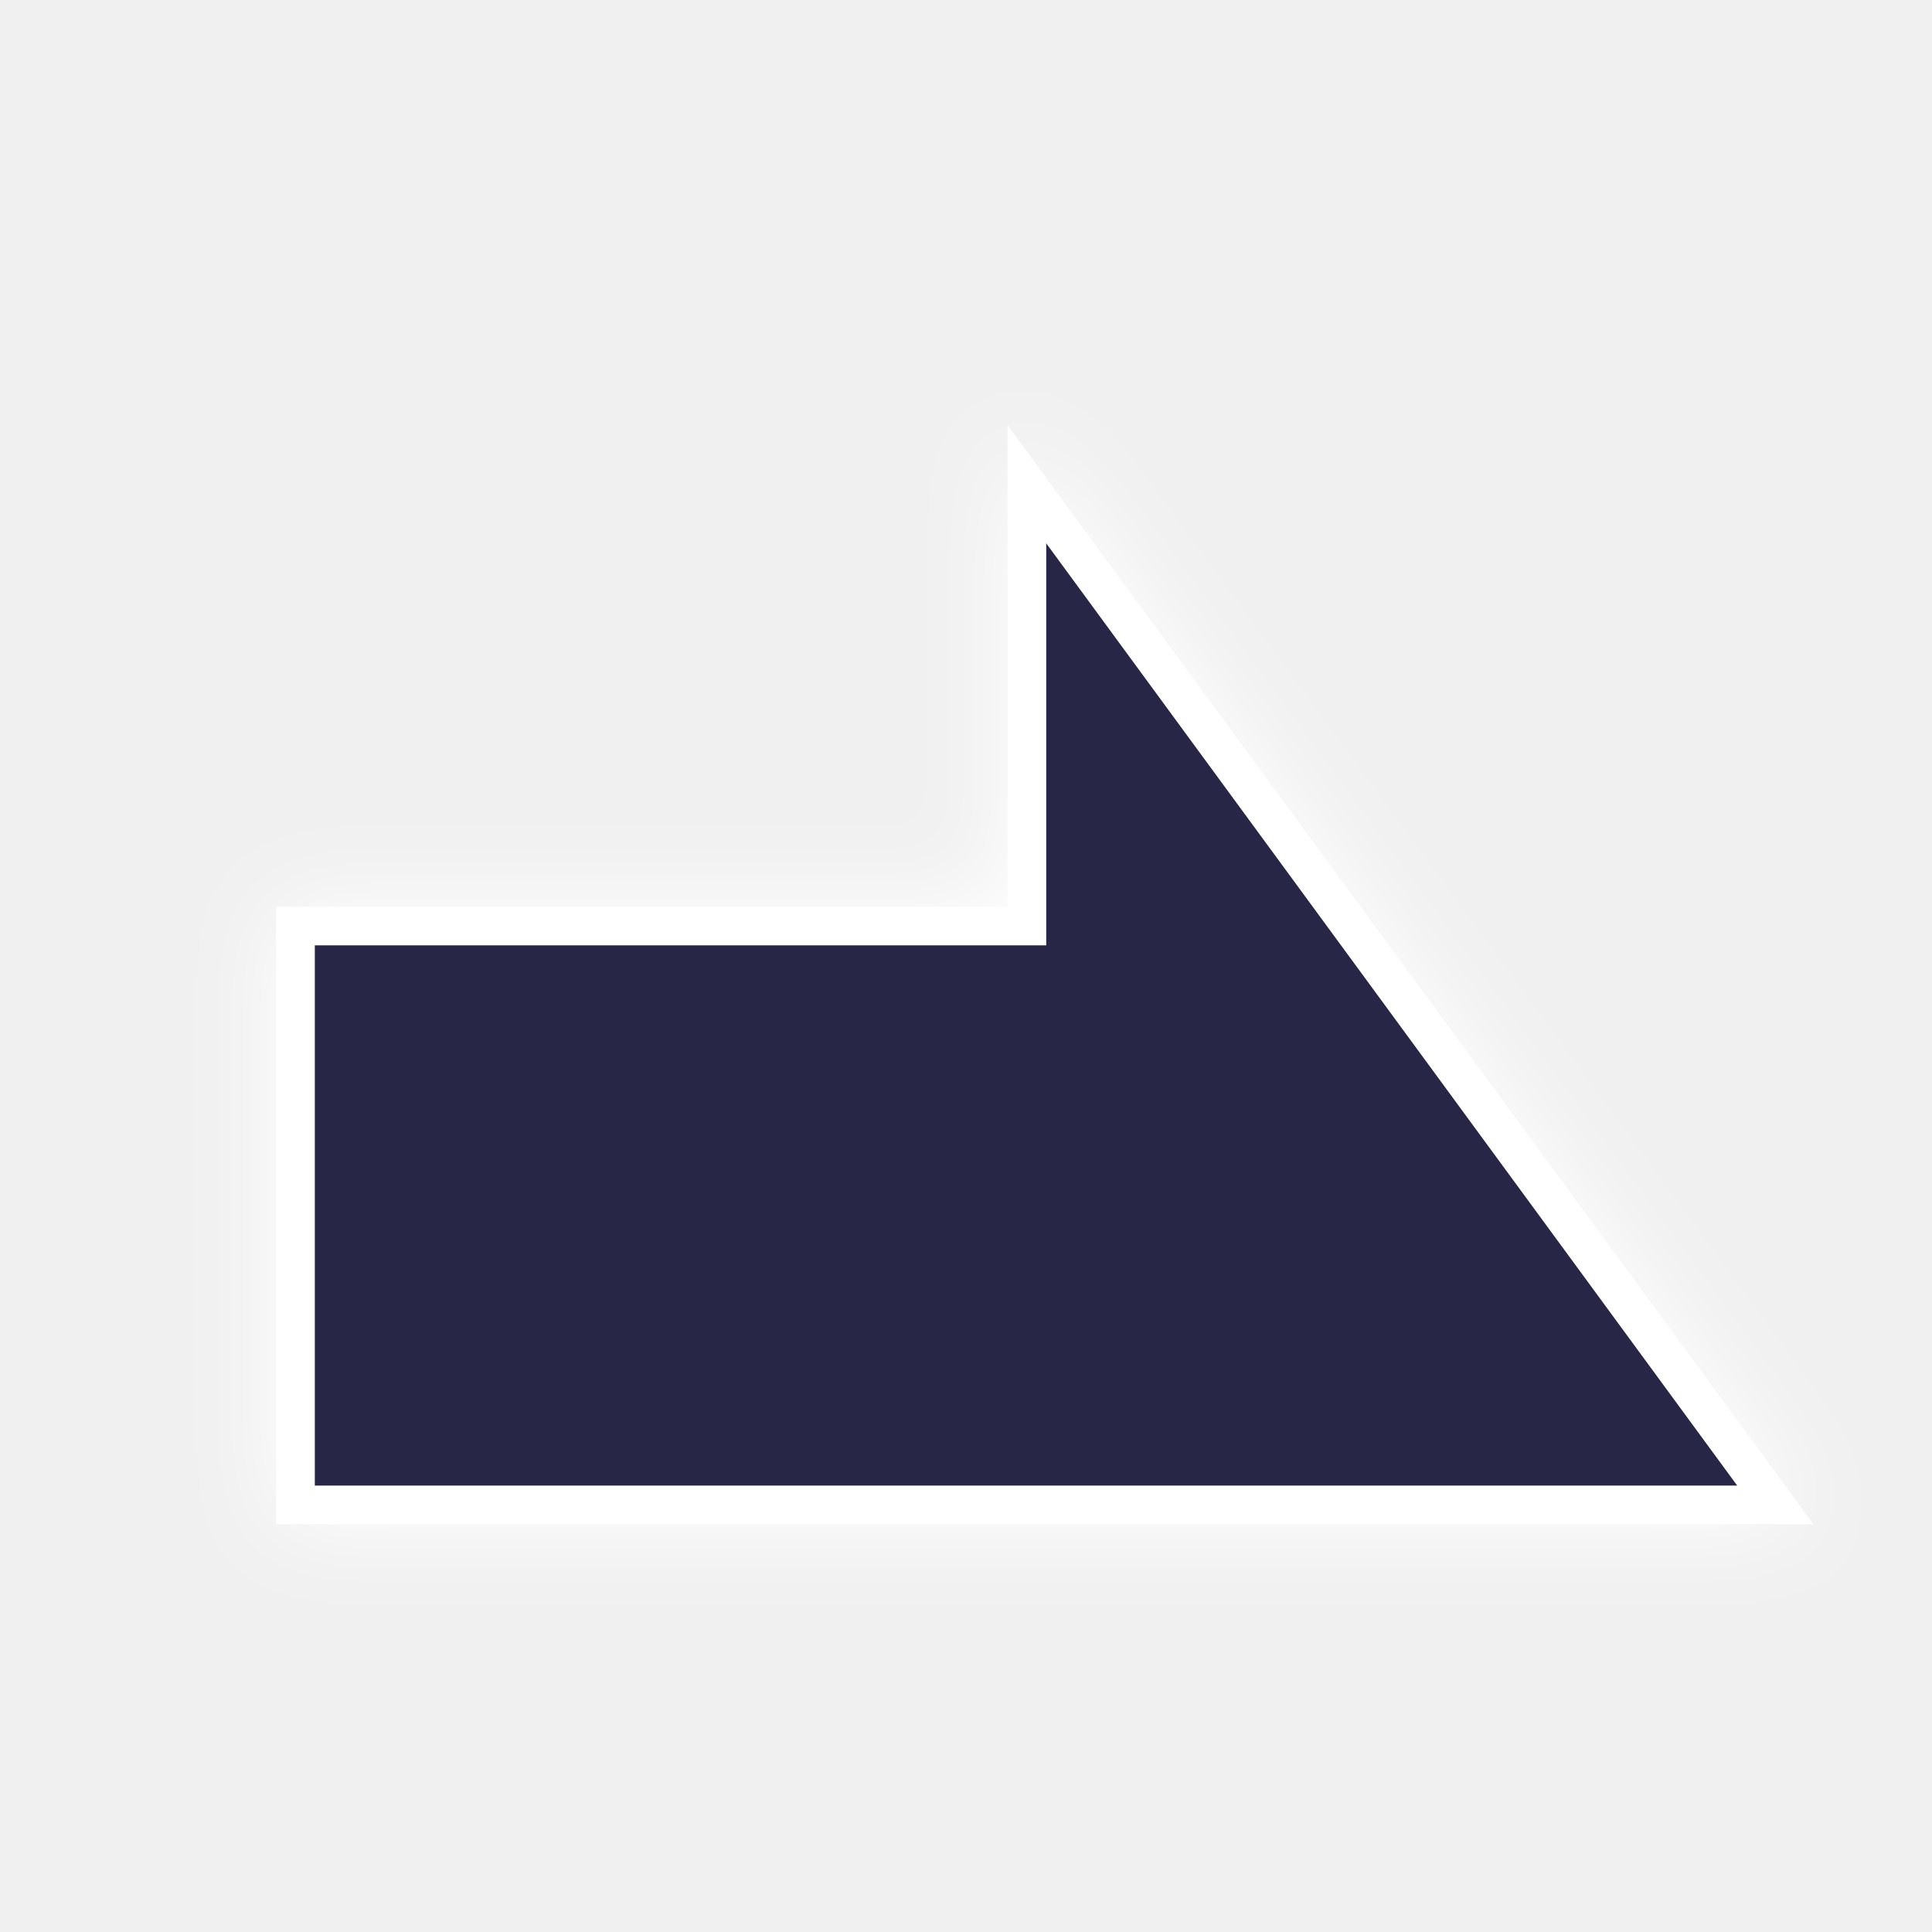
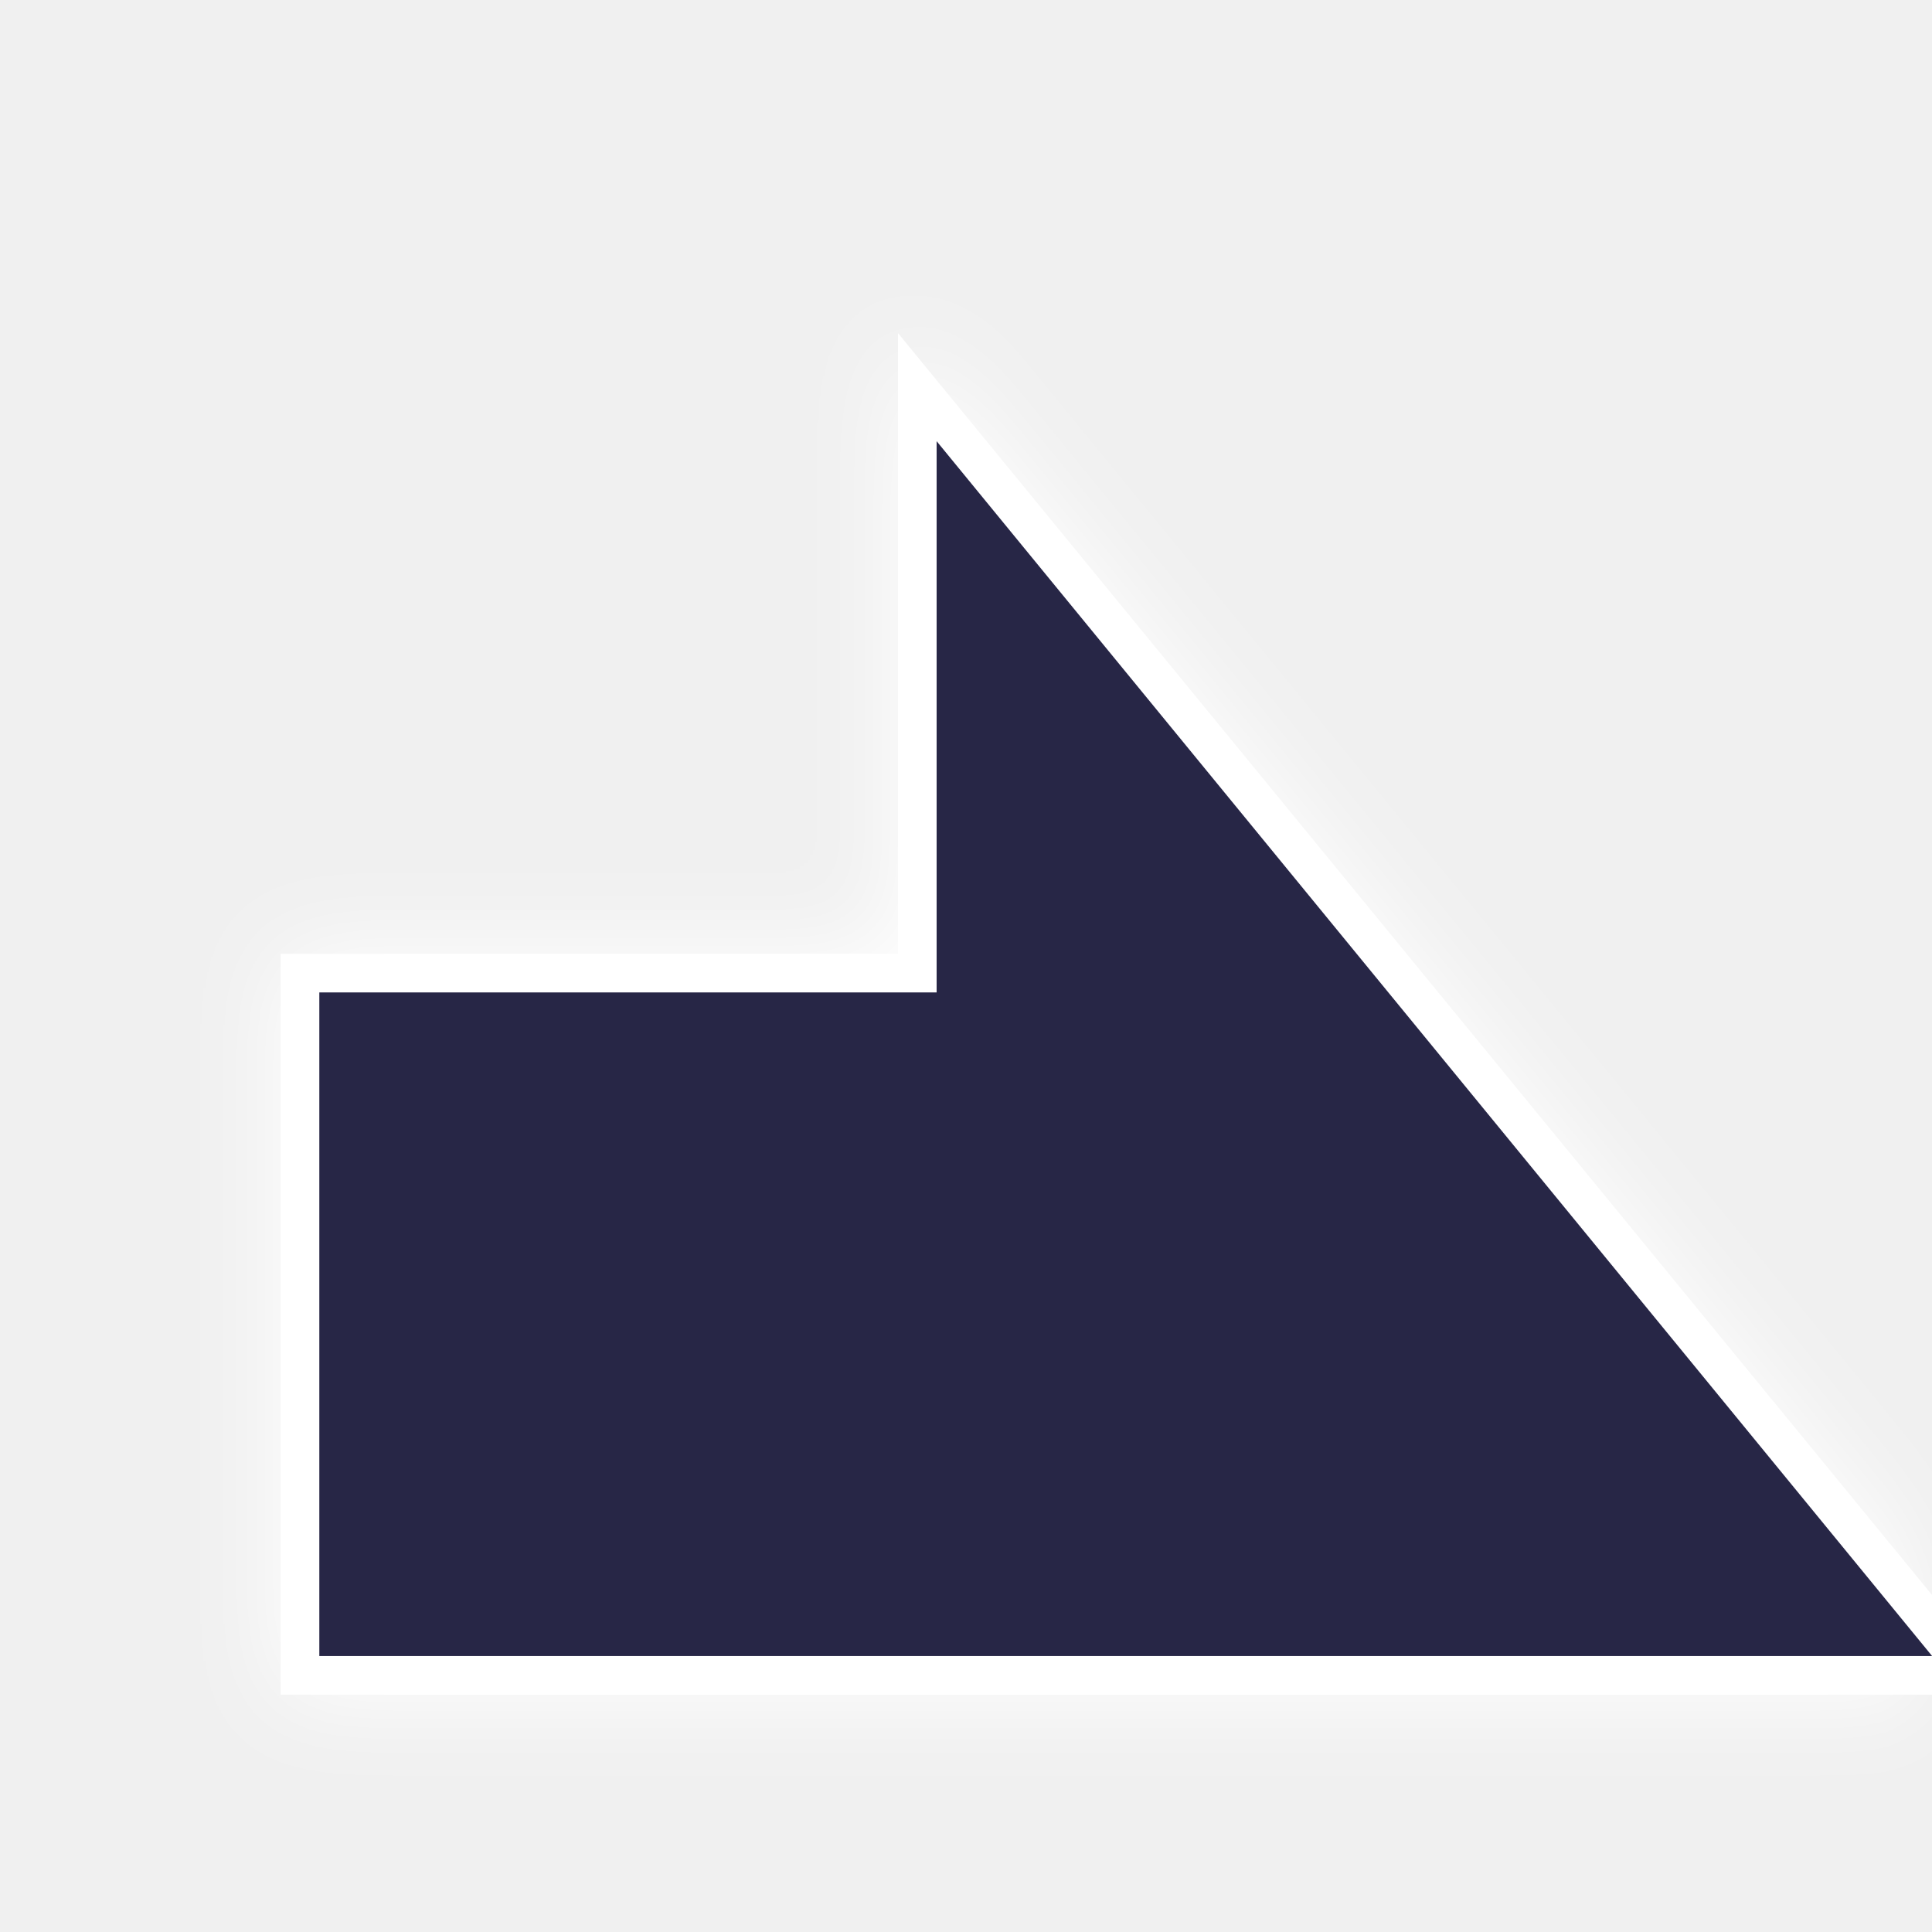
<svg xmlns="http://www.w3.org/2000/svg" version="1.1" id="svg996" width="100" height="100" viewBox="0 0 100 100">
  <defs id="defs1000">
    <clipPath clipPathUnits="userSpaceOnUse" id="clipPath1632">
      <text id="text1636" y="80.61" x="23.714" style="font-style:normal;font-variant:normal;font-weight:normal;font-stretch:normal;font-size:113.792px;line-height:1.25;font-family:Helvetica;-inkscape-font-specification:Helvetica;letter-spacing:0px;word-spacing:0px;fill:#4296f3;fill-opacity:1;stroke:#000000;stroke-width:2.845;stroke-opacity:1" xml:space="preserve">
        <tspan style="font-style:normal;font-variant:normal;font-weight:bold;font-stretch:condensed;font-family:'Helvetica Neue';-inkscape-font-specification:'Helvetica Neue Bold Condensed';fill:#4296f3;fill-opacity:1;stroke:#000000;stroke-width:2.845;stroke-opacity:1" y="80.61" x="23.714" id="tspan1634">x</tspan>
      </text>
    </clipPath>
    <clipPath clipPathUnits="userSpaceOnUse" id="clipPath1650">
      <text id="text1654" y="197.397" x="140.038" style="font-style:normal;font-variant:normal;font-weight:normal;font-stretch:normal;font-size:16.769px;line-height:1.25;font-family:Helvetica;-inkscape-font-specification:Helvetica;letter-spacing:0px;word-spacing:0px;fill:#4296f3;fill-opacity:1;stroke:#000000;stroke-width:0.419;stroke-opacity:1" xml:space="preserve">
        <tspan style="font-style:normal;font-variant:normal;font-weight:bold;font-stretch:condensed;font-family:'Helvetica Neue';-inkscape-font-specification:'Helvetica Neue Bold Condensed';fill:#4296f3;fill-opacity:1;stroke:#000000;stroke-width:0.419;stroke-opacity:1" y="197.397" x="140.038" id="tspan1652">x</tspan>
      </text>
    </clipPath>
    <clipPath clipPathUnits="userSpaceOnUse" id="clipPath907">
      <path style="fill:#f39e42;fill-opacity:1;stroke:#000000;stroke-width:2.846;stroke-linecap:butt;stroke-linejoin:miter;stroke-miterlimit:4;stroke-dasharray:none;stroke-opacity:1" d="M 95.13,77.874 H 15.993 L 54.73,25.05 v 22.862 h 40.4 z" id="path909" />
    </clipPath>
    <filter style="color-interpolation-filters:sRGB" id="backFilter" x="-0.152" width="1.304" y="-0.099" height="1.198">
      <feGaussianBlur stdDeviation="2.433" id="gaussianBlurBack" />
    </filter>
  </defs>
  <g style="fill:#d40000;fill-opacity:1" id="g885">
-     <path clip-path="none" style="fill:#ffffff;fill-opacity:1;stroke:#ffffff;stroke-width:2.0;stroke-opacity:1;filter:url(#backFilter);" d="M 91.89,77.892 53.153,25.068 v 22.862 H 15.295 v 29.962 z" id="main_path" />
-     <path clip-path="none" style="fill:#272646;fill-opacity:1;stroke:#ffffff;stroke-width:2;stroke-opacity:1;stroke-miterlimit:4;stroke-dasharray:none" d="M 91.89,77.892 53.153,25.068 v 22.862 H 15.295 v 29.962 z" id="main_path" />
+     <path style="fill:#ffffff;fill-opacity:1;stroke:#ffffff;stroke-width:2.0;stroke-opacity:1;filter:url(#backFilter);" d="M 47.479,20.037 102.119,86.717 H 15.528 V 50.367 h 31.951 z" id="main_path" />
+     <path style="fill:#272646;fill-opacity:1;stroke:#ffffff;stroke-width:2;stroke-opacity:1;stroke-miterlimit:4;stroke-dasharray:none" d="M 47.479,20.037 102.119,86.717 H 15.528 V 50.367 h 31.951 z" id="main_path" />
  </g>
</svg>
